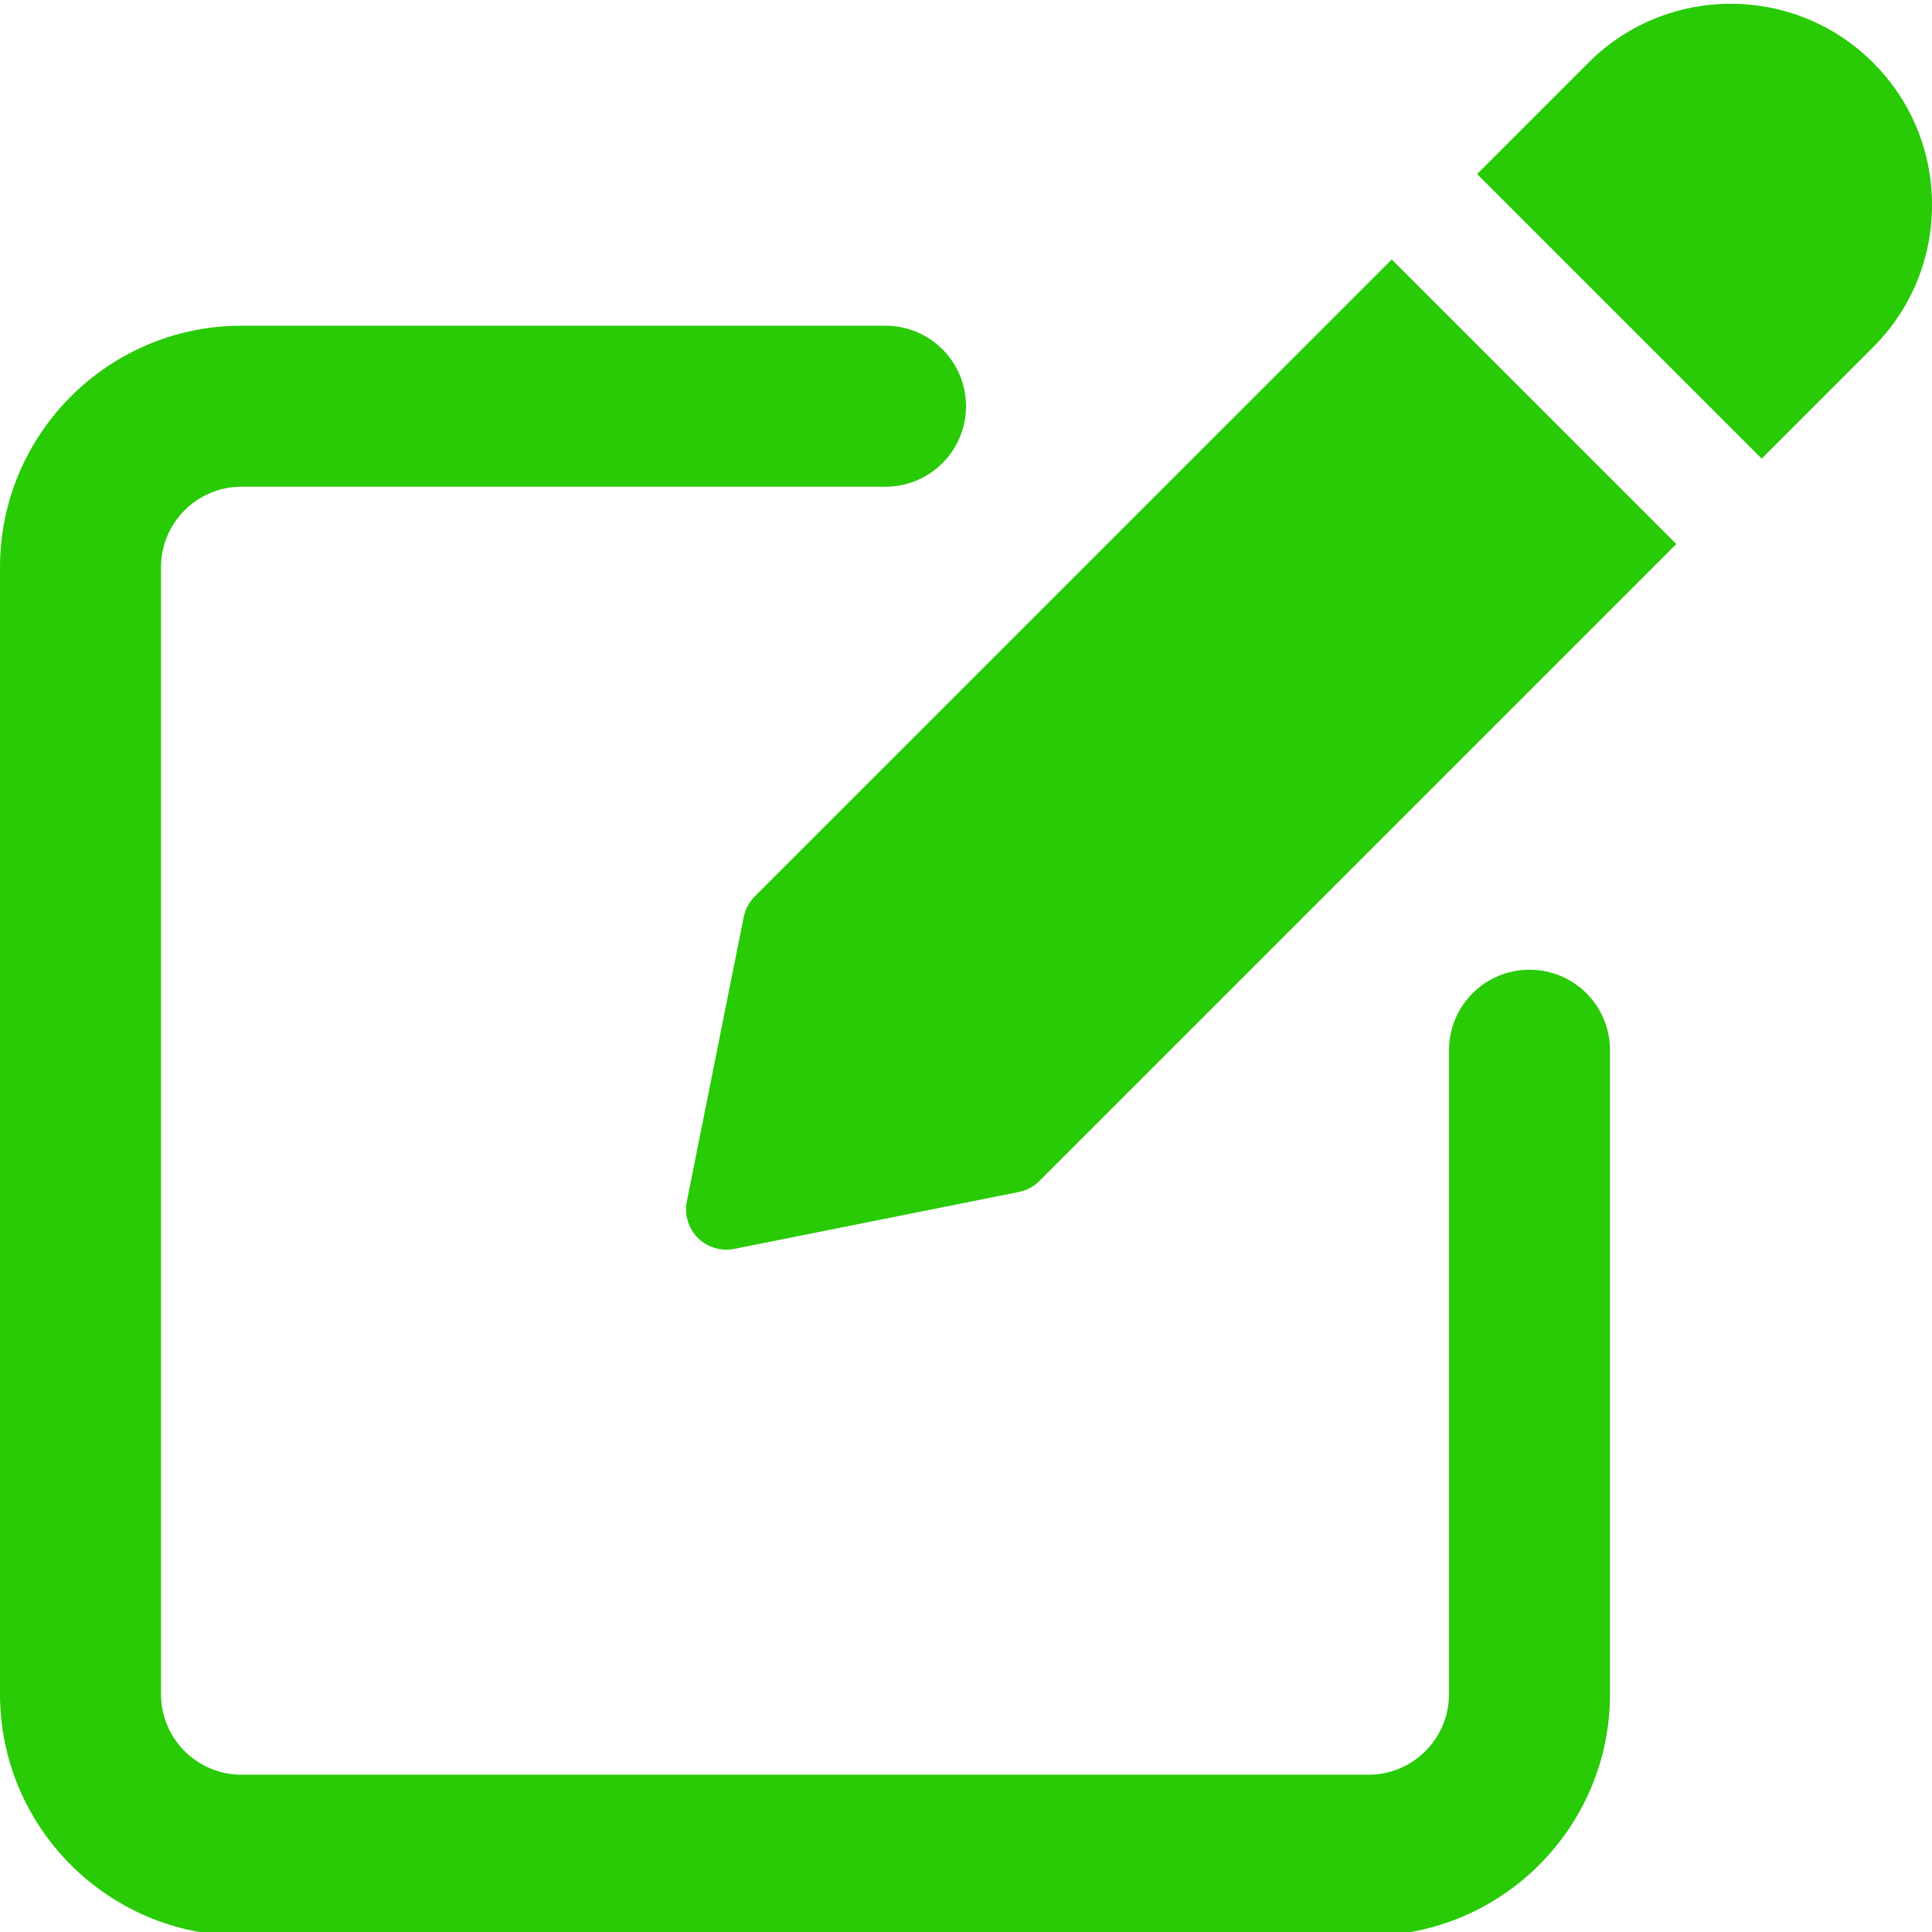
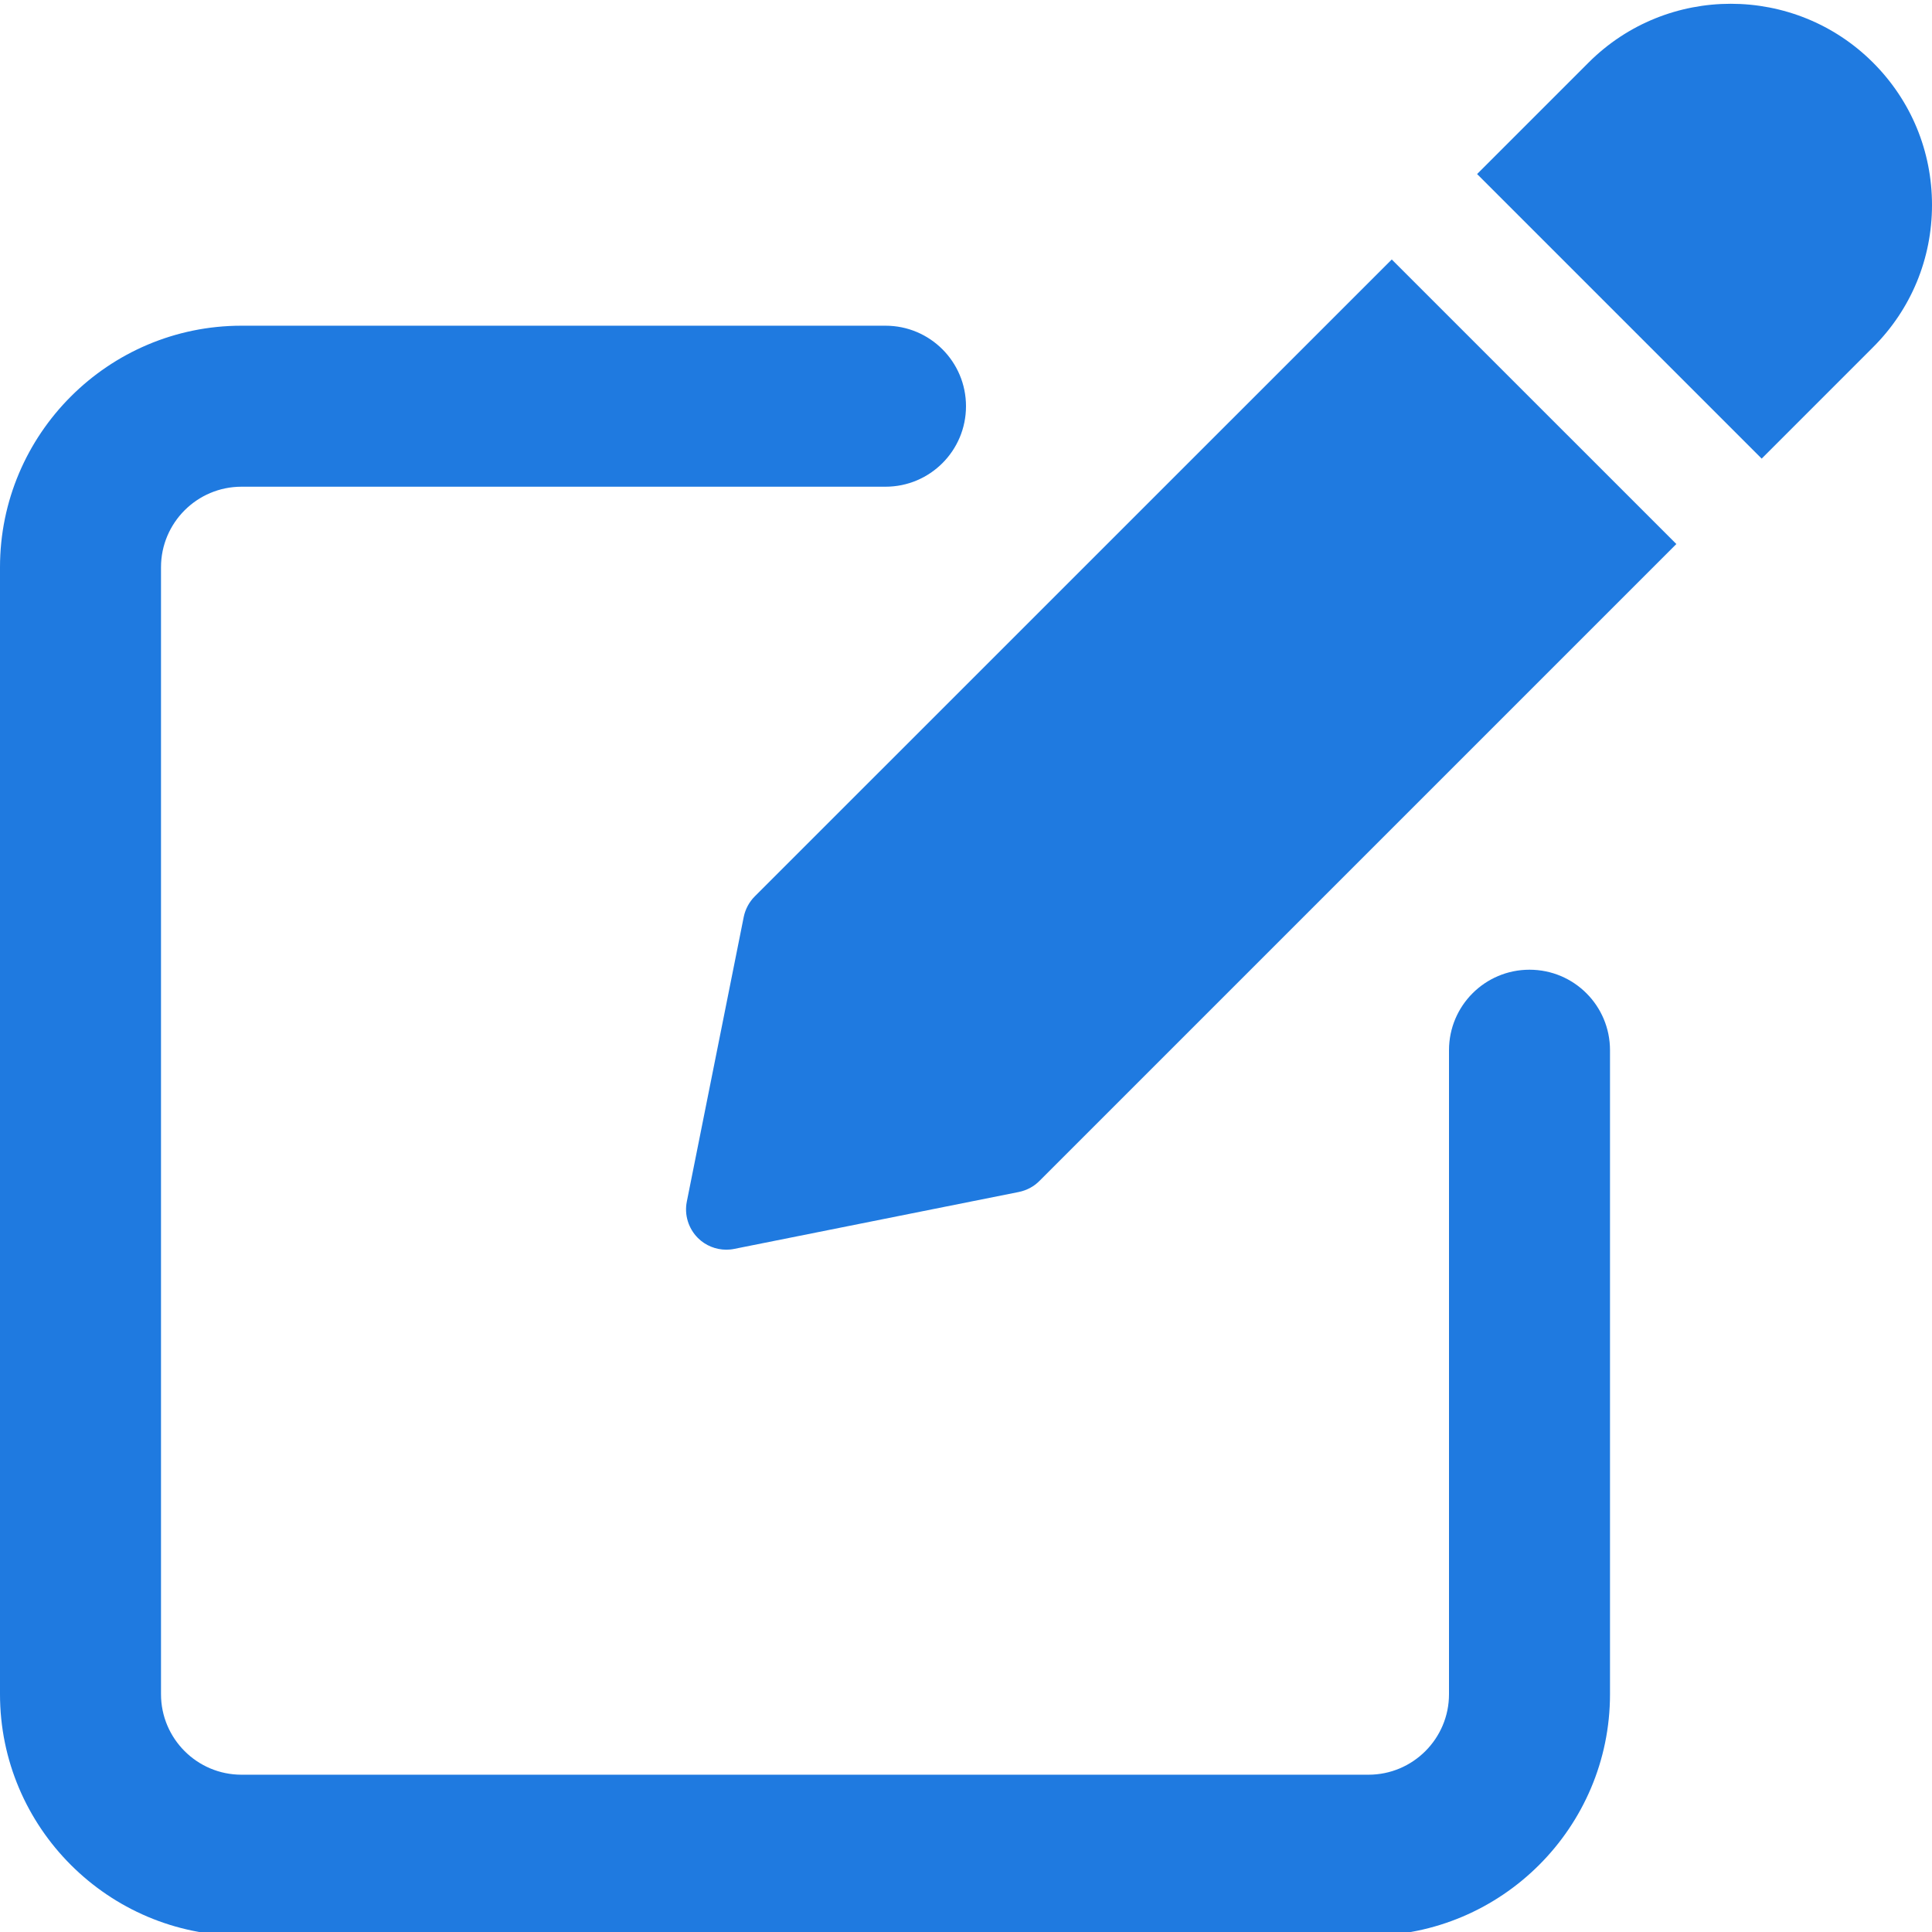
<svg xmlns="http://www.w3.org/2000/svg" version="1.1" width="512" height="512" x="0" y="0" viewBox="0 0 512 511" style="enable-background:new 0 0 512 512" xml:space="preserve" class="">
  <g>
-     <path d="m405.332 256.484c-11.797 0-21.332 9.559-21.332 21.332v170.668c0 11.754-9.559 21.332-21.332 21.332h-298.668c-11.777 0-21.332-9.578-21.332-21.332v-298.668c0-11.754 9.555-21.332 21.332-21.332h170.668c11.797 0 21.332-9.559 21.332-21.332 0-11.777-9.535-21.336-21.332-21.336h-170.668c-35.285 0-64 28.715-64 64v298.668c0 35.285 28.715 64 64 64h298.668c35.285 0 64-28.715 64-64v-170.668c0-11.797-9.539-21.332-21.336-21.332zm0 0" fill="#28cb06" data-original="#000000" style="" />
-     <path d="m200.02 237.051c-1.492 1.492-2.496 3.391-2.922 5.438l-15.082 75.438c-.703 3.496.406 7.102 2.922 9.641 2.027 2.027 4.758 3.113 7.555 3.113.68 0 1.387-.062 2.09-.211l75.414-15.082c2.09-.43 3.988-1.43 5.461-2.926l168.789-168.789-75.414-75.41zm0 0" fill="#28cb06" data-original="#000000" style="" />
-     <path d="m496.383 16.102c-20.797-20.801-54.633-20.801-75.414 0l-29.523 29.523 75.414 75.414 29.523-29.527c10.07-10.047 15.617-23.445 15.617-37.695s-5.547-27.648-15.617-37.715zm0 0" fill="#28cb06" data-original="#000000" style="" />
+     <path d="m405.332 256.484c-11.797 0-21.332 9.559-21.332 21.332v170.668c0 11.754-9.559 21.332-21.332 21.332h-298.668c-11.777 0-21.332-9.578-21.332-21.332v-298.668c0-11.754 9.555-21.332 21.332-21.332h170.668c11.797 0 21.332-9.559 21.332-21.332 0-11.777-9.535-21.336-21.332-21.336h-170.668c-35.285 0-64 28.715-64 64v298.668c0 35.285 28.715 64 64 64h298.668c35.285 0 64-28.715 64-64v-170.668c0-11.797-9.539-21.332-21.336-21.332zm0 0" fill="#1f7ae0" data-original="#000000" style="" />
+     <path d="m200.02 237.051c-1.492 1.492-2.496 3.391-2.922 5.438l-15.082 75.438c-.703 3.496.406 7.102 2.922 9.641 2.027 2.027 4.758 3.113 7.555 3.113.68 0 1.387-.062 2.09-.211l75.414-15.082c2.09-.43 3.988-1.43 5.461-2.926l168.789-168.789-75.414-75.41zm0 0" fill="#1f7ae0" data-original="#000000" style="" />
+     <path d="m496.383 16.102c-20.797-20.801-54.633-20.801-75.414 0l-29.523 29.523 75.414 75.414 29.523-29.527c10.07-10.047 15.617-23.445 15.617-37.695s-5.547-27.648-15.617-37.715zm0 0" fill="#1f7ae0" data-original="#000000" style="" />
  </g>
</svg>
